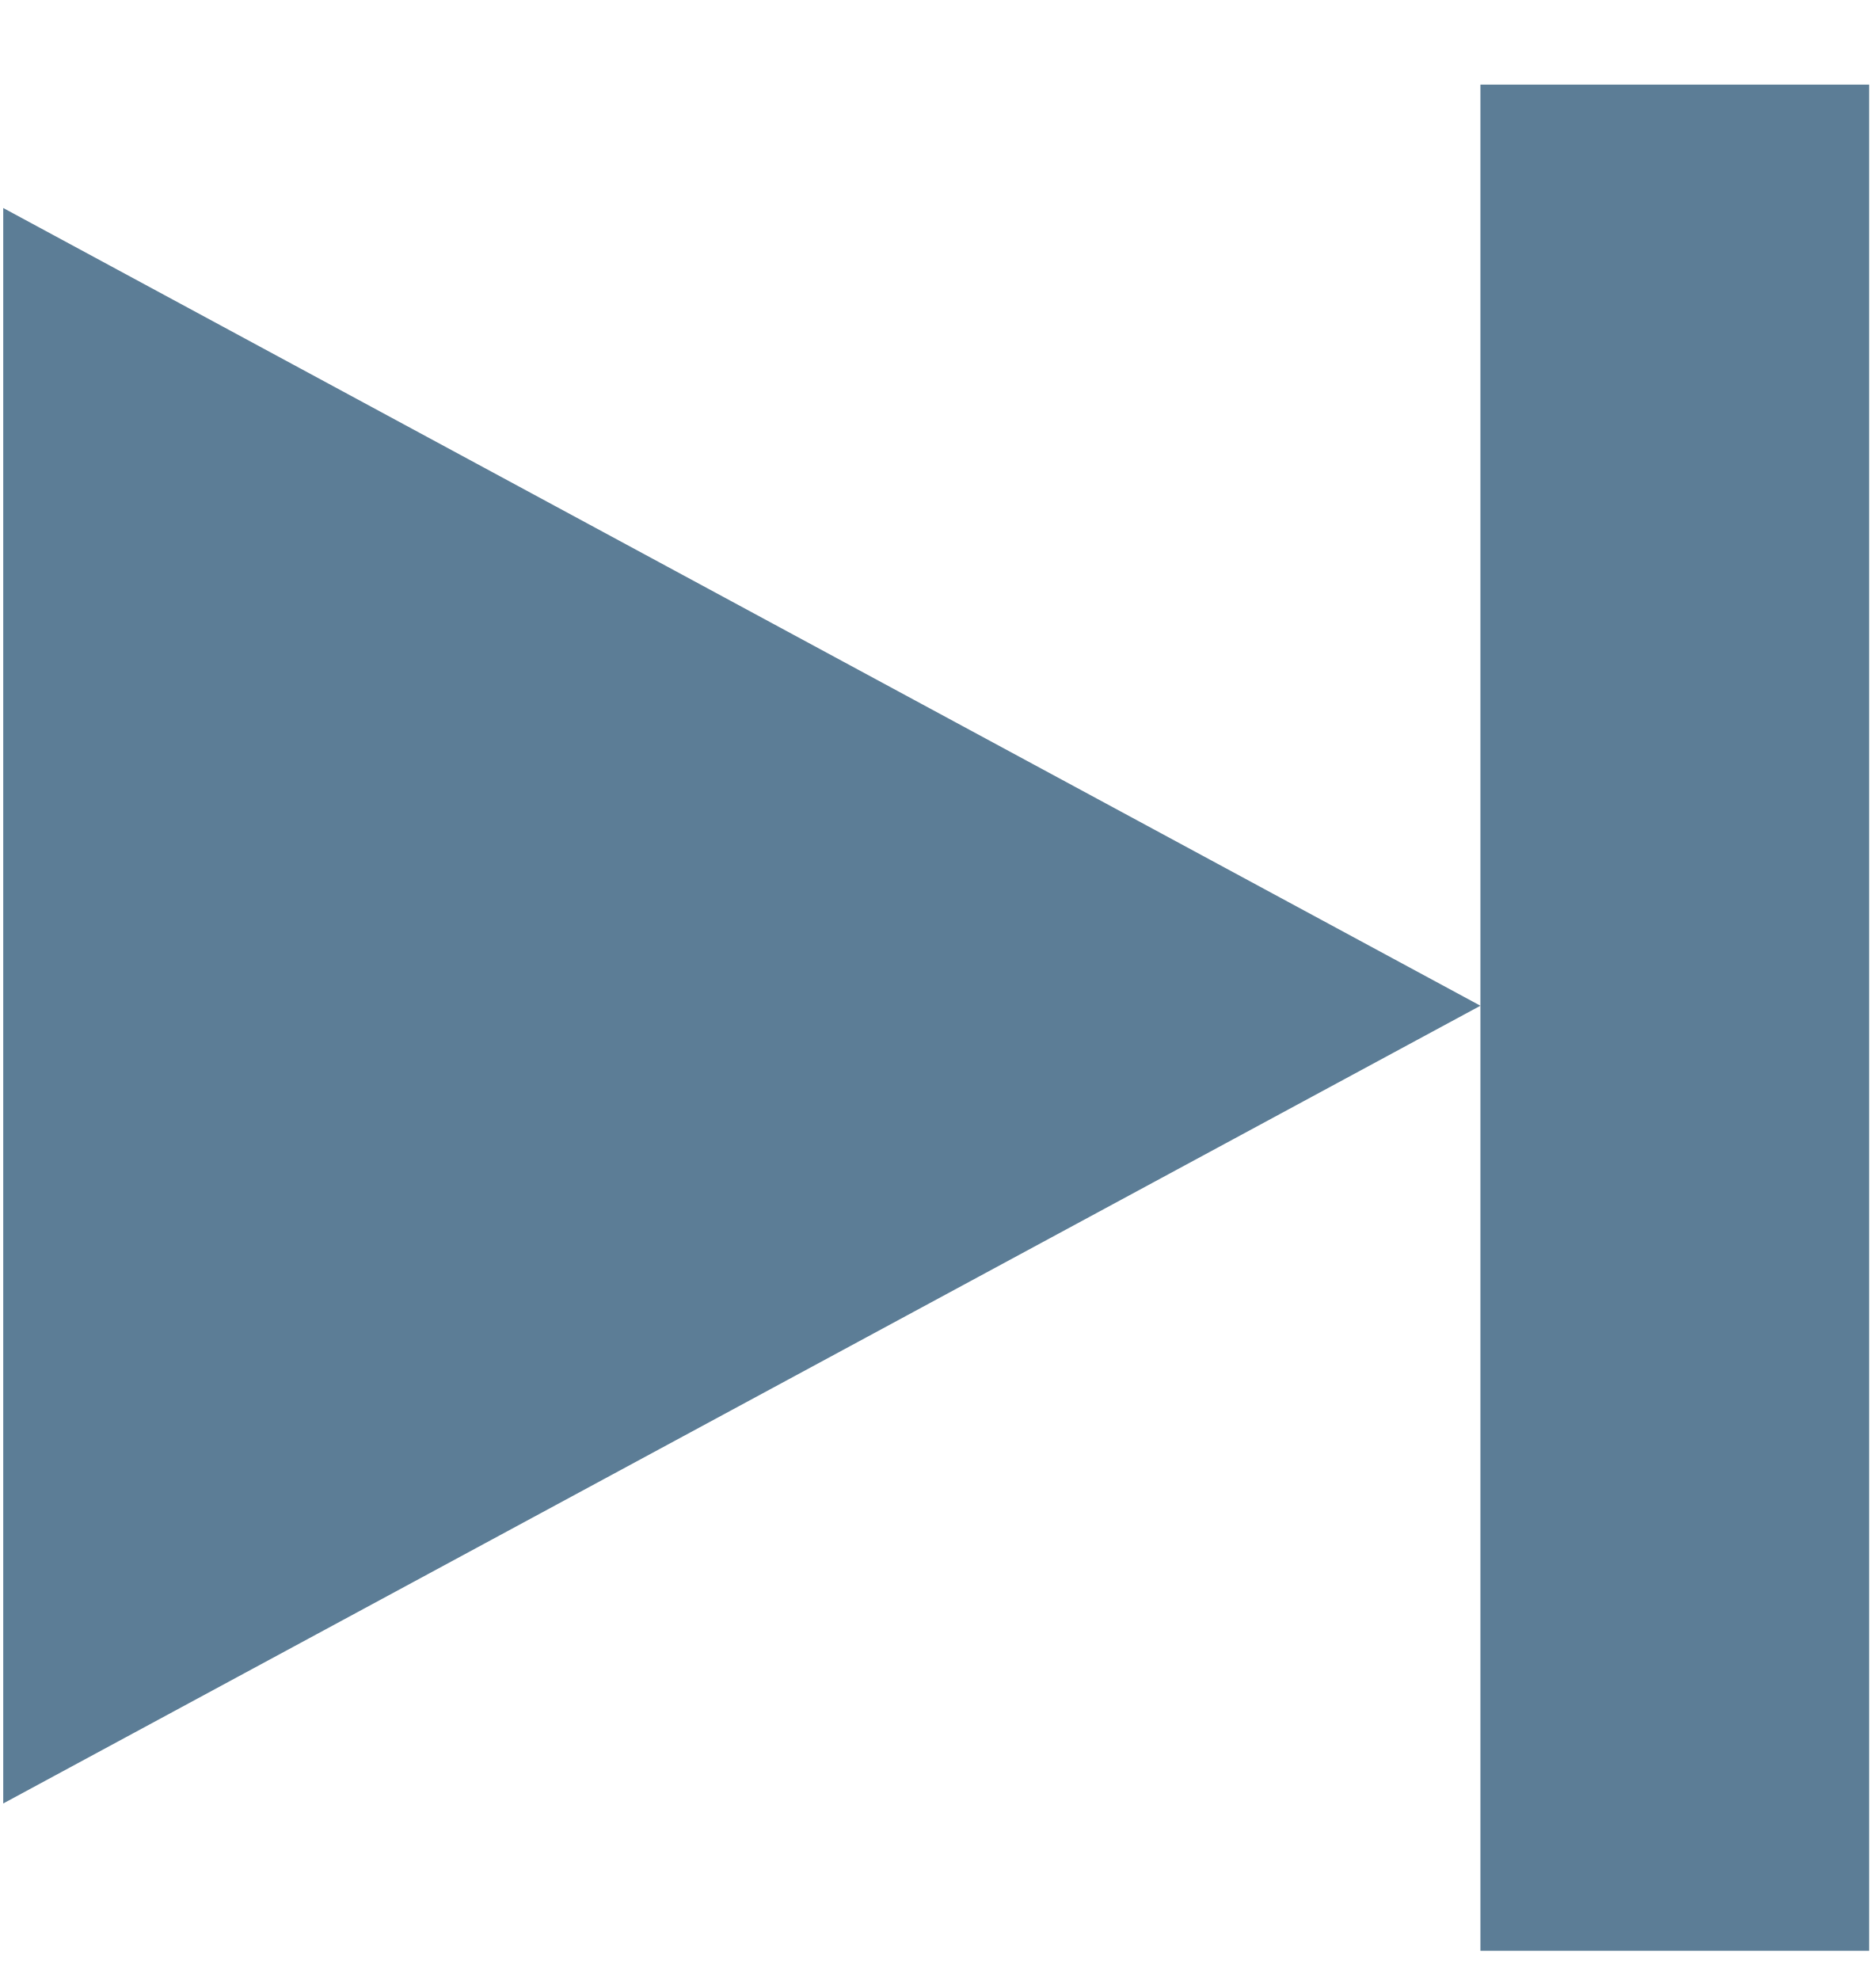
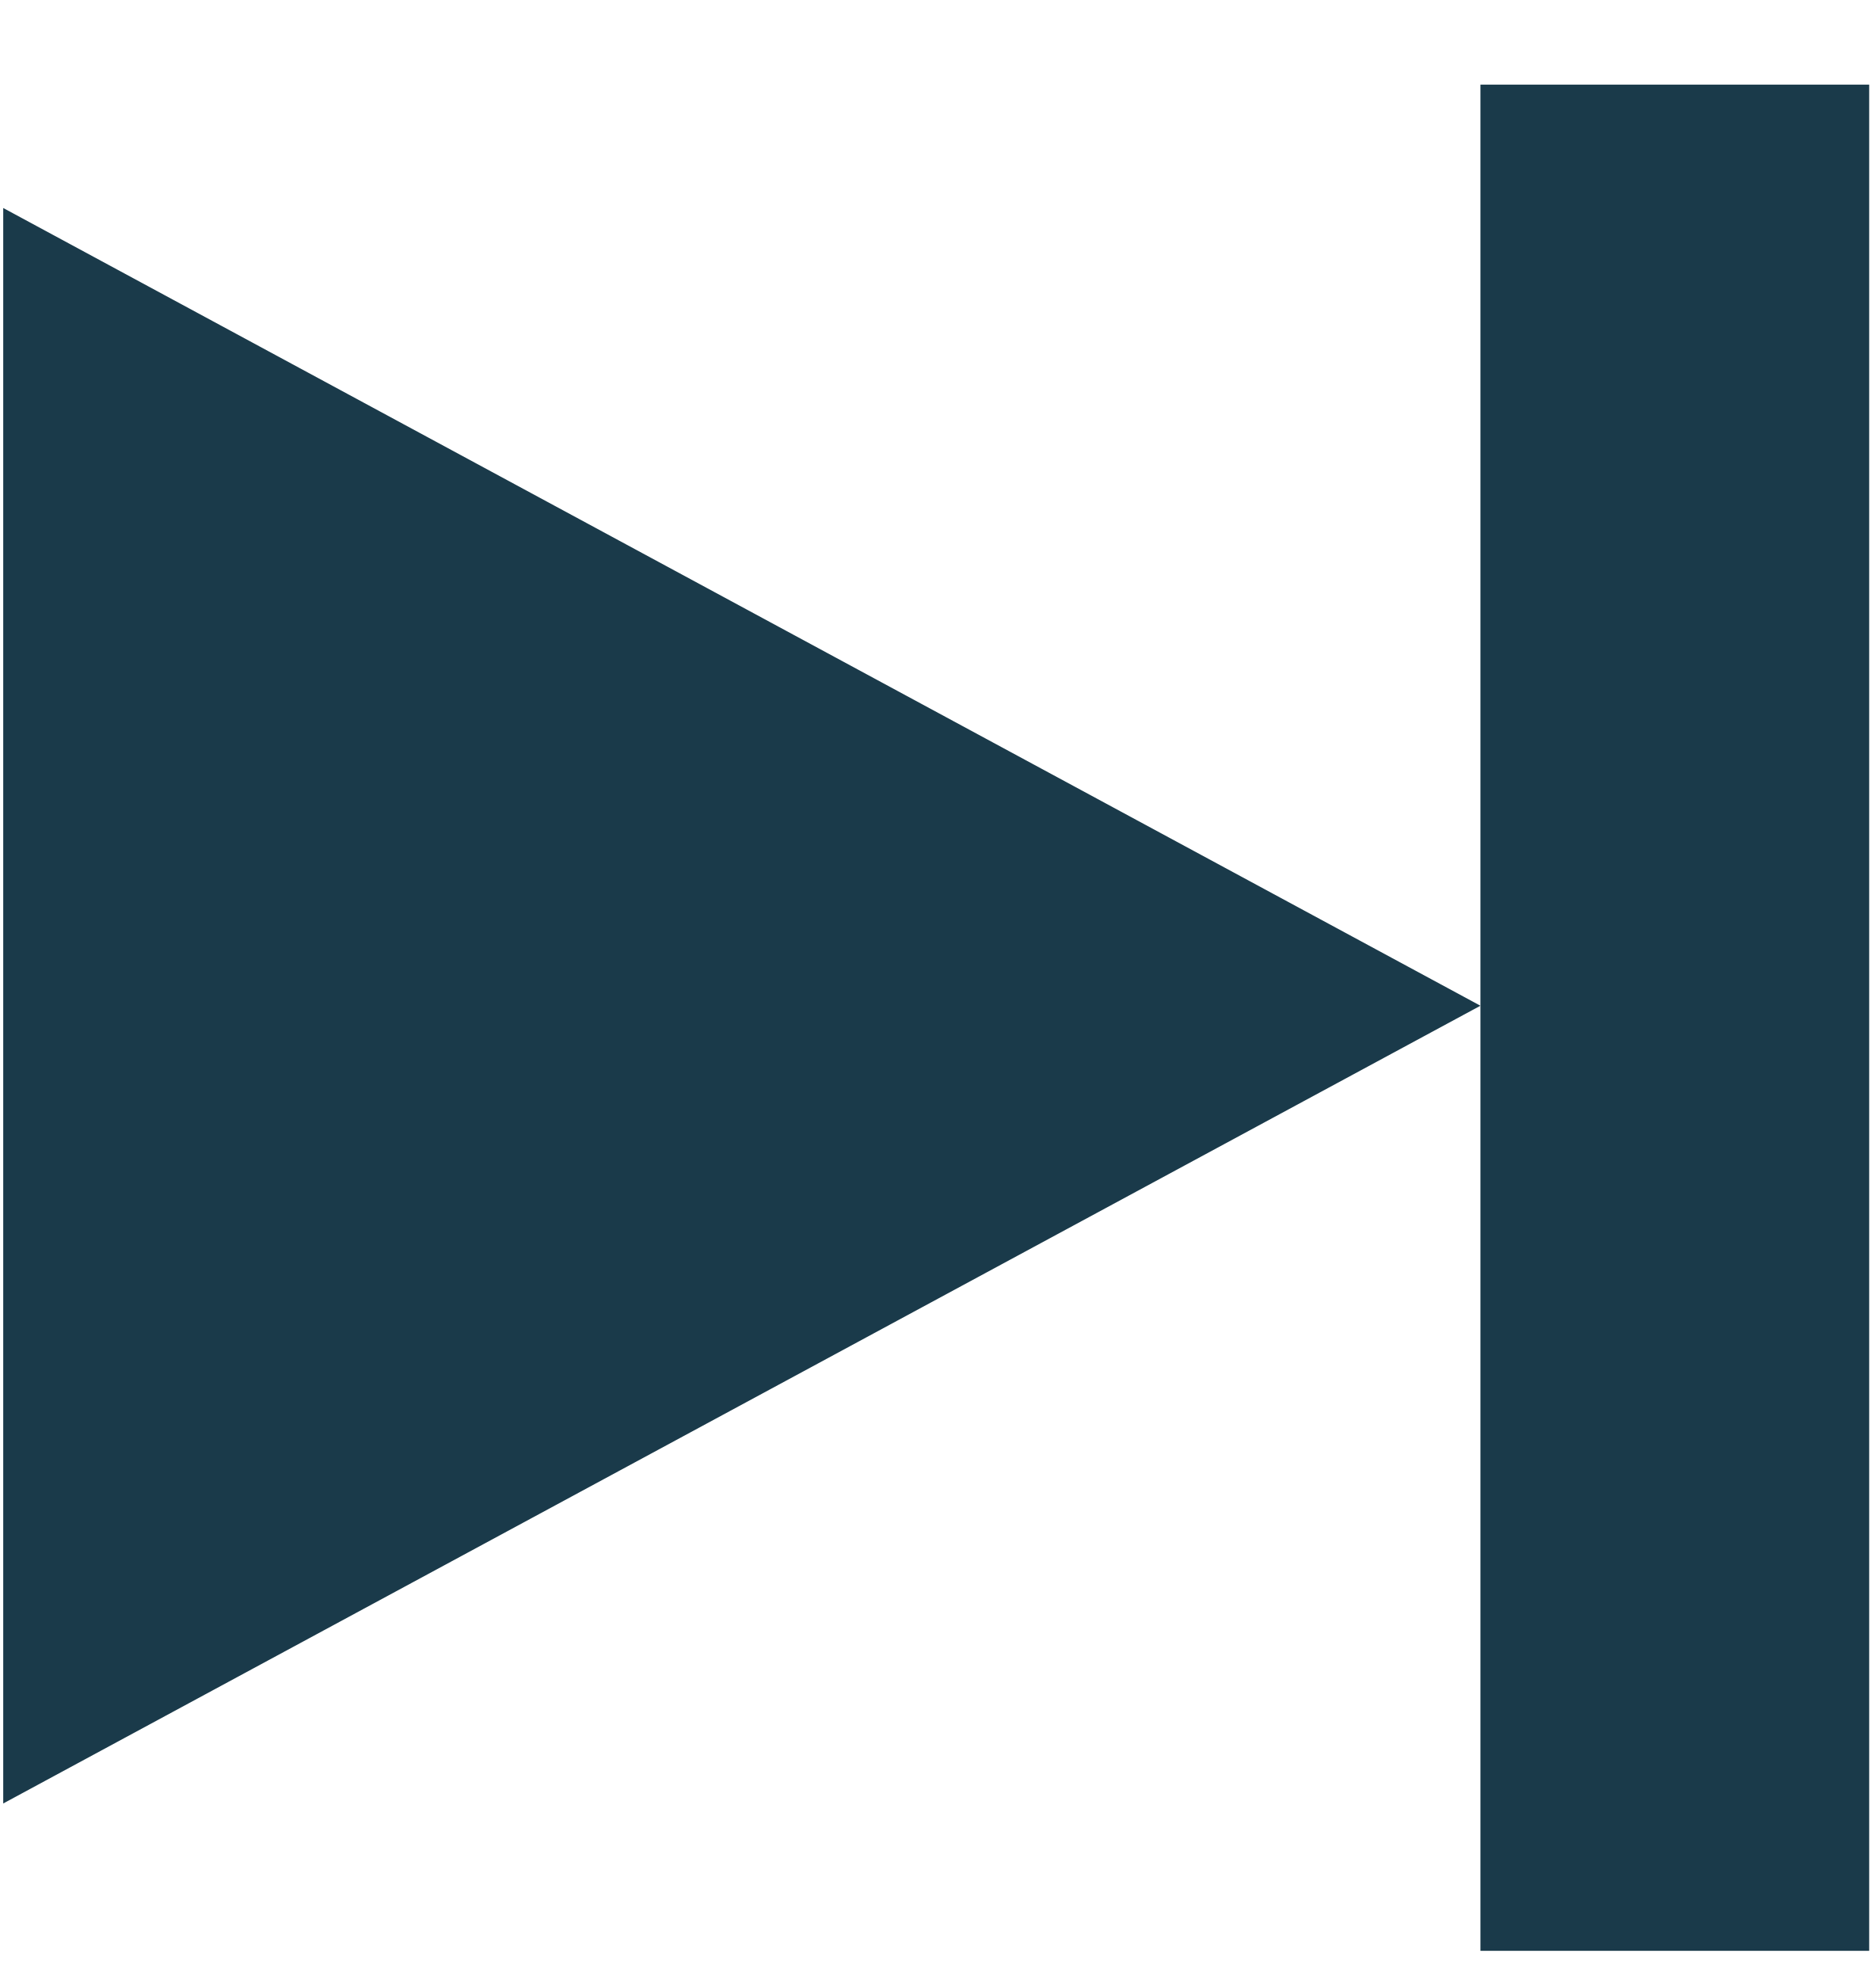
<svg xmlns="http://www.w3.org/2000/svg" width="18" height="19" viewBox="0 0 18 19" fill="none">
-   <path d="M14.208 9.651L0.031 1.996V17.306L14.208 9.651Z" fill="#5C7D96" />
-   <path d="M17.939 0.812H14.208V18.72H17.939V0.812Z" fill="#5C7D96" />
+   <path d="M14.208 9.651L0.031 1.996V17.306L14.208 9.651Z" fill="#1a3a4a" />
+   <path d="M17.939 0.812H14.208V18.72H17.939V0.812Z" fill="#1a3a4a" />
</svg>
